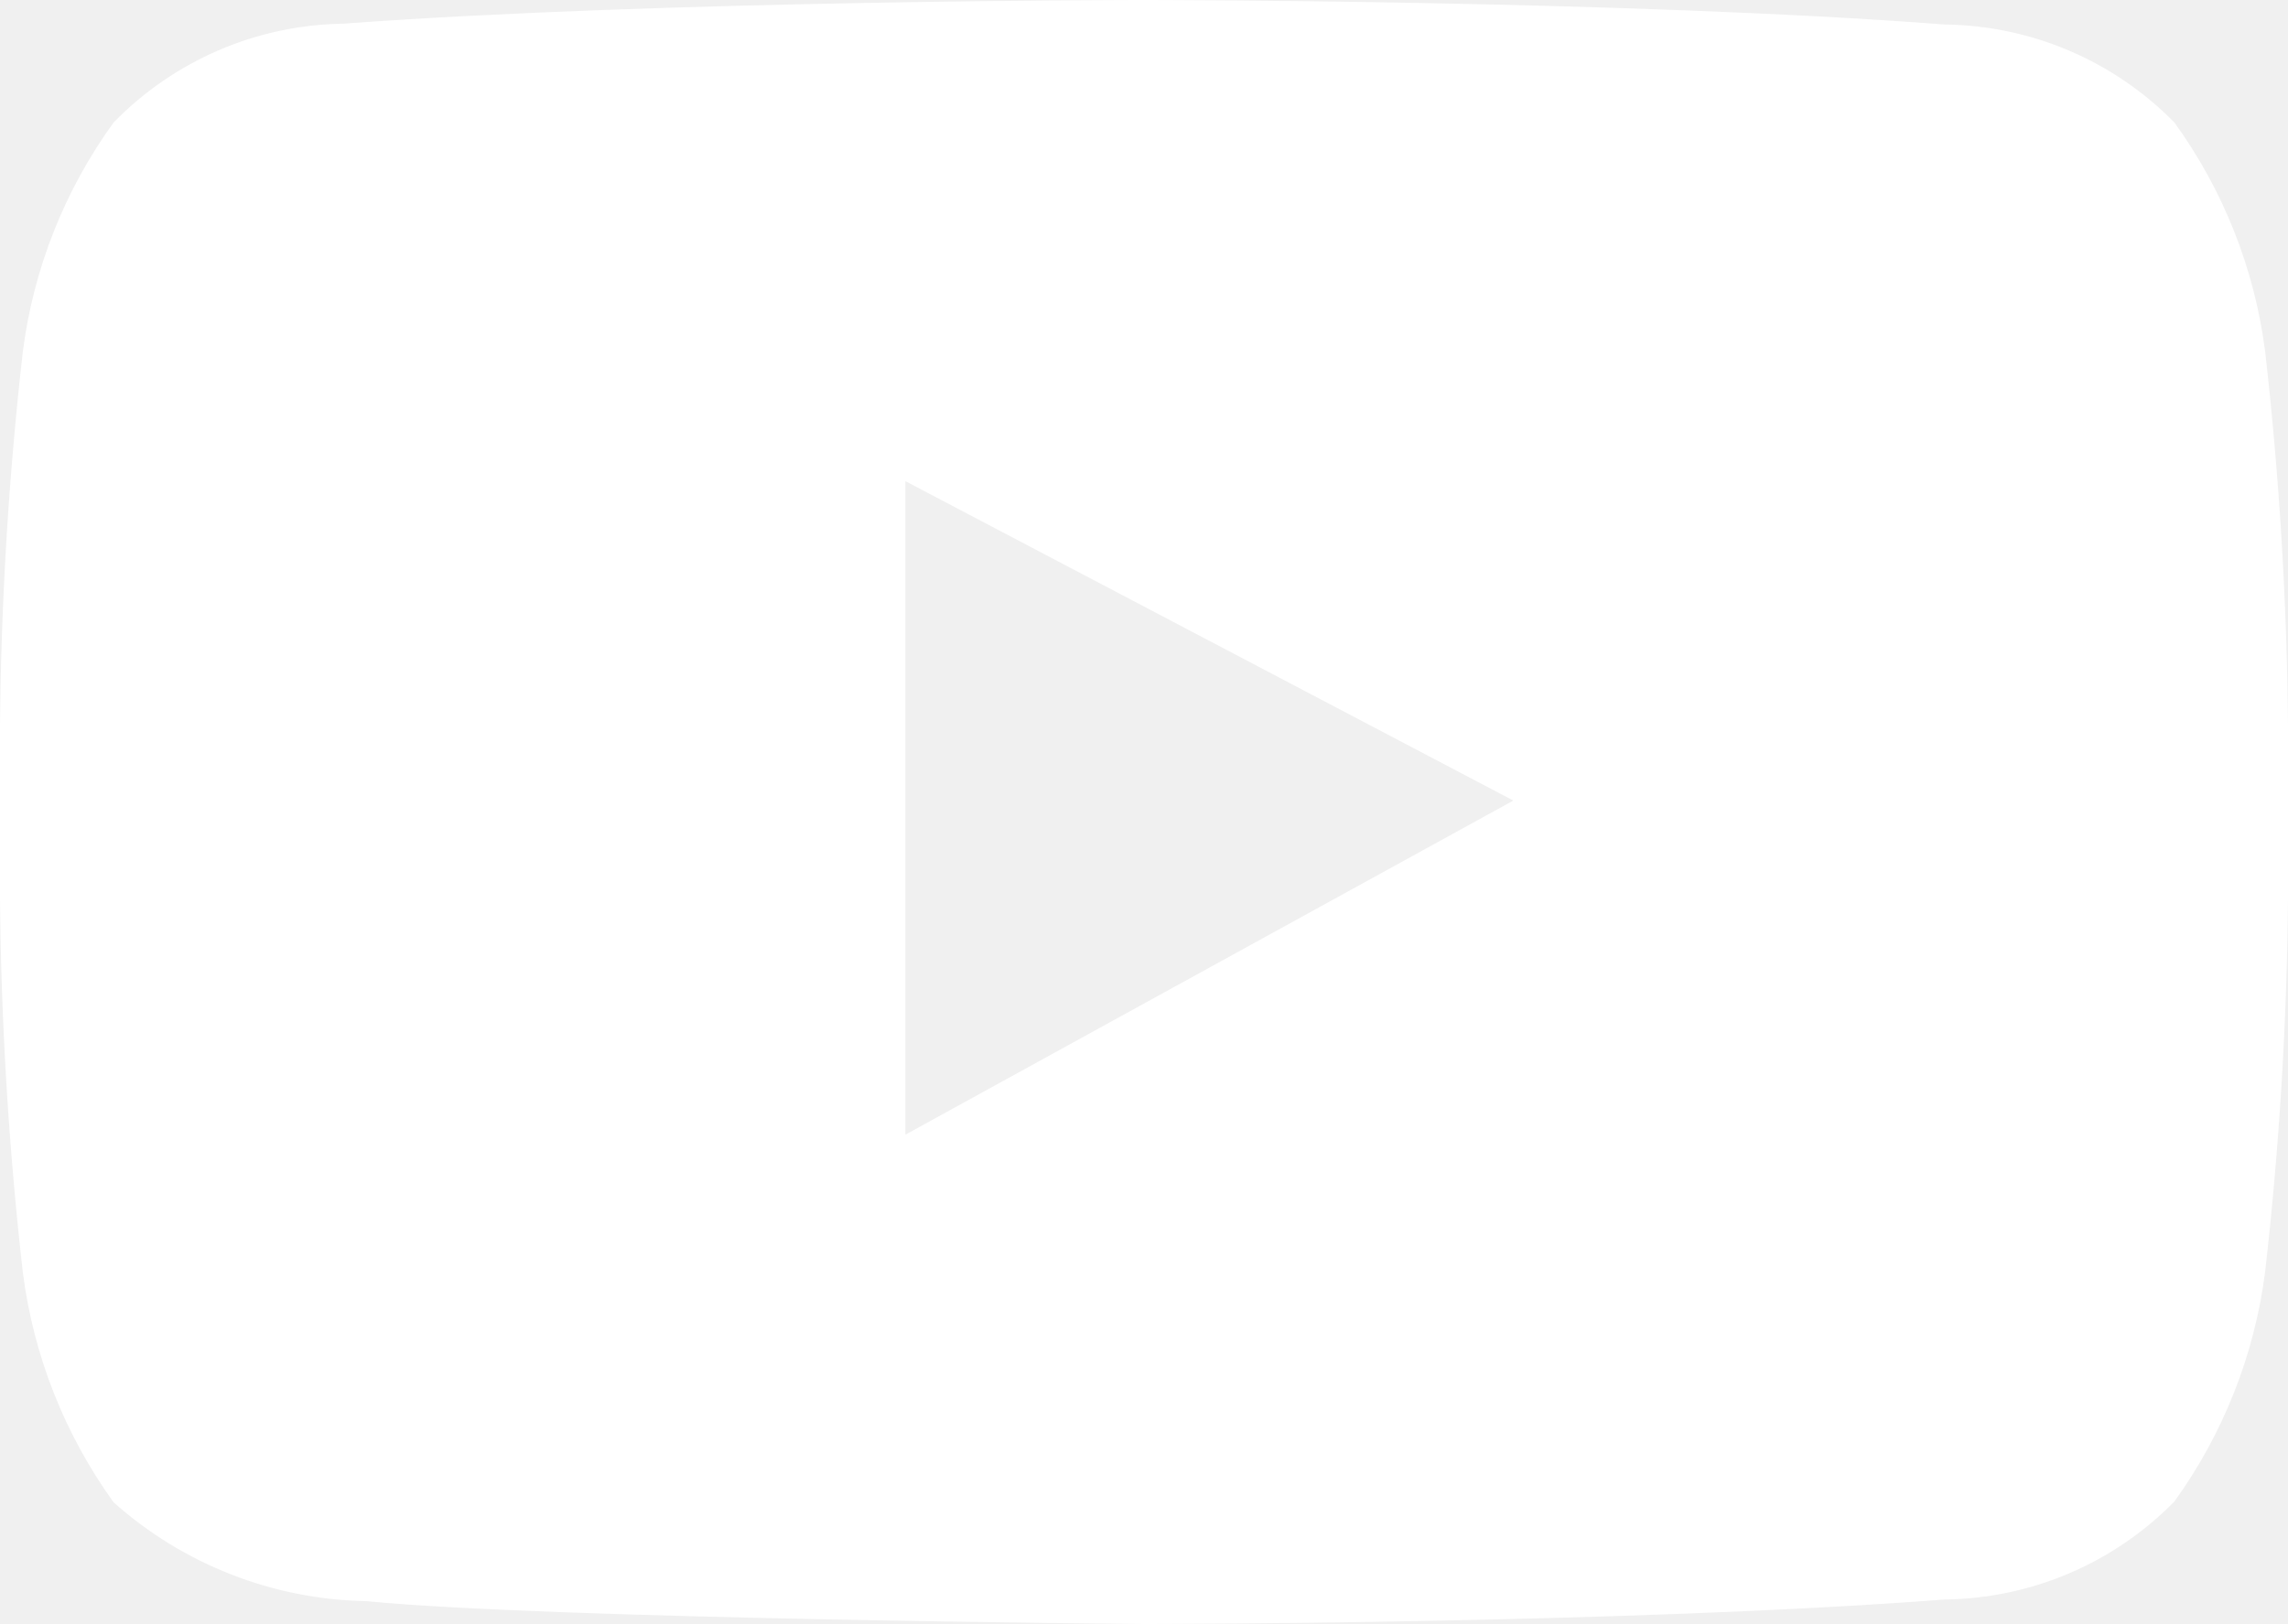
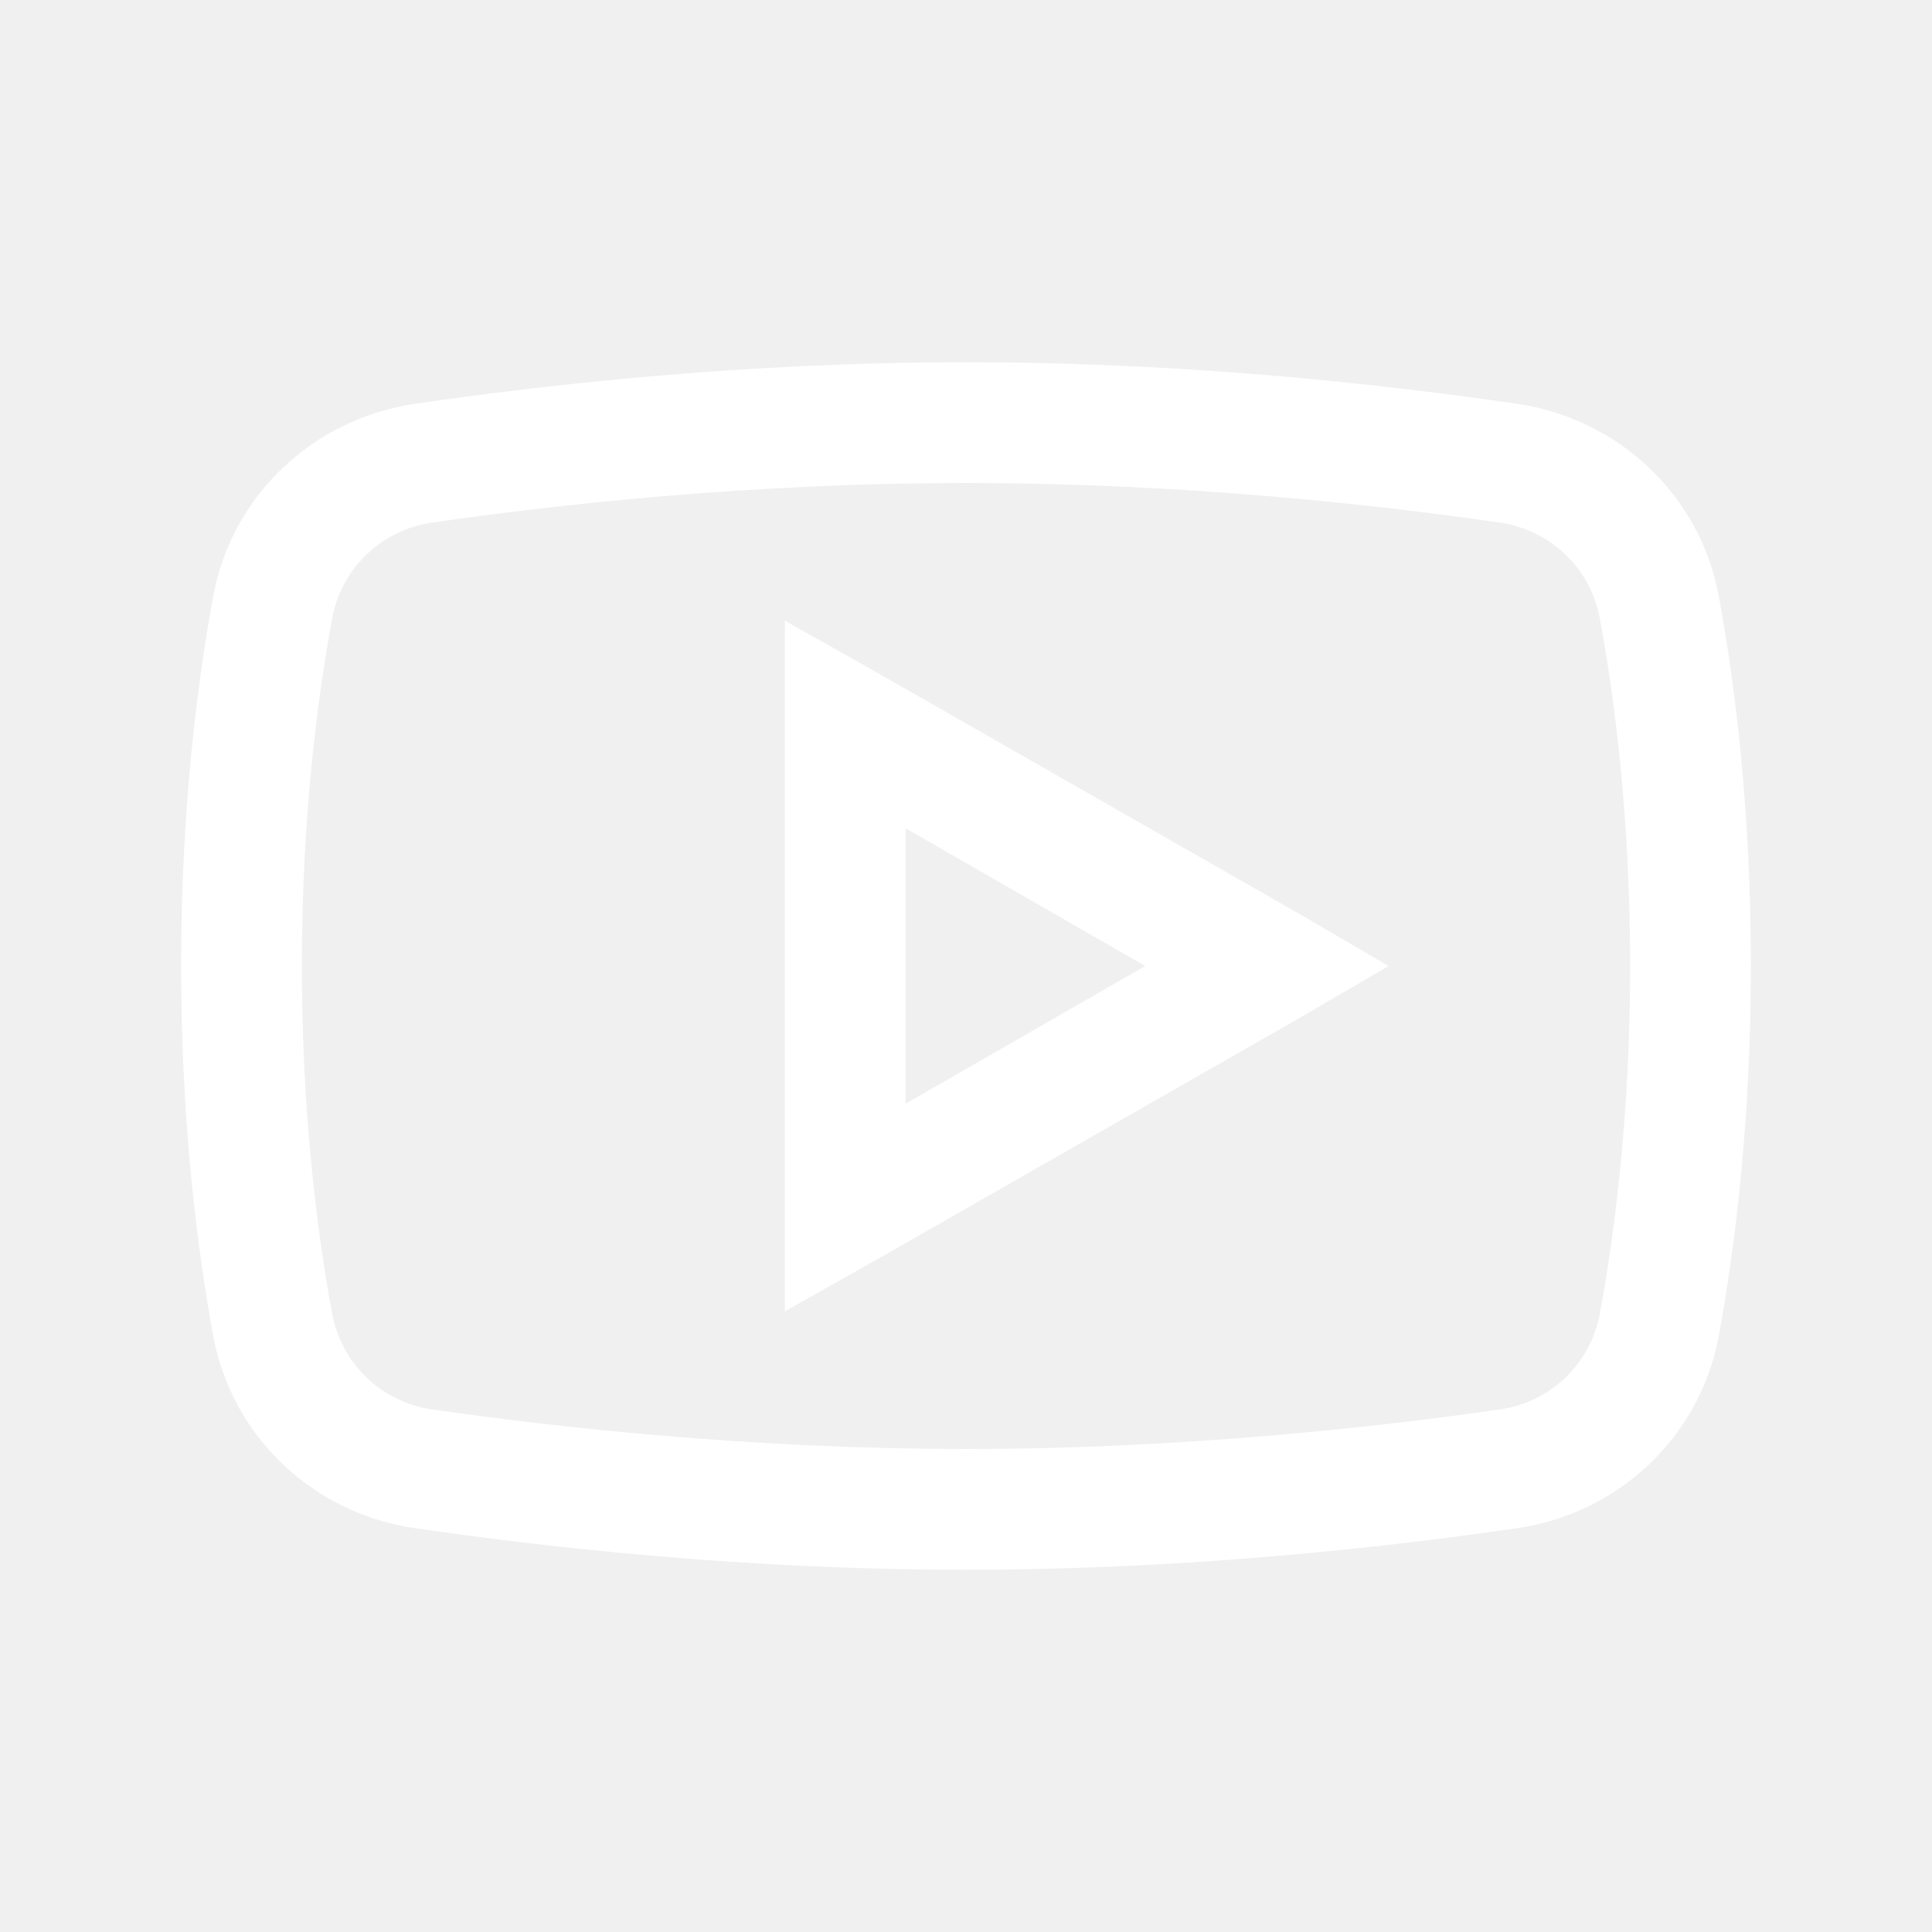
- <svg xmlns="http://www.w3.org/2000/svg" viewBox="0 0 28 19.88">
-   <defs>
-     <style>.cls-1{fill:#fff;}</style>
-   </defs>
-   <g id="Capa_2" data-name="Capa 2">
-     <g id="Layer_1" data-name="Layer 1">
-       <path class="cls-1" d="M27.72,4.3a6.1,6.1,0,0,0-1.11-2.8A4,4,0,0,0,23.8.3C19.88,0,14,0,14,0h0S8.12,0,4.2.29A4,4,0,0,0,1.39,1.5,6.1,6.1,0,0,0,.28,4.3,43.81,43.81,0,0,0,0,8.88V11a43.81,43.81,0,0,0,.28,4.58,6.14,6.14,0,0,0,1.11,2.81A4.77,4.77,0,0,0,4.48,19.6c2.24.22,9.52.28,9.52.28s5.88,0,9.8-.3a4,4,0,0,0,2.81-1.2,6.14,6.14,0,0,0,1.11-2.81A43.62,43.62,0,0,0,28,11V8.88A43.81,43.81,0,0,0,27.72,4.3ZM11.08,13.89v-8L18.52,9.8Z" />
-     </g>
+ <svg xmlns="http://www.w3.org/2000/svg" viewBox="0 0 32 32" version="1.1" fill="#ffffff" width="512px" height="512px">
+   <g id="surface1" fill="#ffffff">
+     <path style=" " d="M 16 6 C 12.234 6 8.906 6.391 6.875 6.688 C 5.195 6.934 3.84 8.199 3.531 9.875 C 3.27 11.301 3 13.387 3 16 C 3 18.613 3.27 20.699 3.531 22.125 C 3.84 23.801 5.195 25.07 6.875 25.312 C 8.914 25.609 12.254 26 16 26 C 19.746 26 23.086 25.609 25.125 25.312 C 26.805 25.07 28.16 23.801 28.469 22.125 C 28.73 20.695 29 18.605 29 16 C 29 13.395 28.734 11.305 28.469 9.875 C 28.16 8.199 26.805 6.934 25.125 6.688 C 23.094 6.391 19.766 6 16 6 Z M 16 8 C 19.633 8 22.879 8.371 24.844 8.656 C 25.688 8.781 26.348 9.418 26.5 10.25 C 26.742 11.57 27 13.527 27 16 C 27 18.469 26.742 20.43 26.5 21.75 C 26.348 22.582 25.691 23.223 24.844 23.344 C 22.871 23.629 19.609 24 16 24 C 12.391 24 9.125 23.629 7.156 23.344 C 6.312 23.223 5.652 22.582 5.5 21.75 C 5.258 20.43 5 18.477 5 16 C 5 13.52 5.258 11.57 5.5 10.25 C 5.652 9.418 6.309 8.781 7.156 8.656 C 9.117 8.371 12.367 8 16 8 Z M 13 10.281 L 13 21.719 L 14.5 20.875 L 21.5 16.875 L 23 16 L 21.5 15.125 L 14.5 11.125 Z M 15 13.719 L 18.969 16 L 15 18.281 Z " fill="#ffffff" />
  </g>
</svg>
